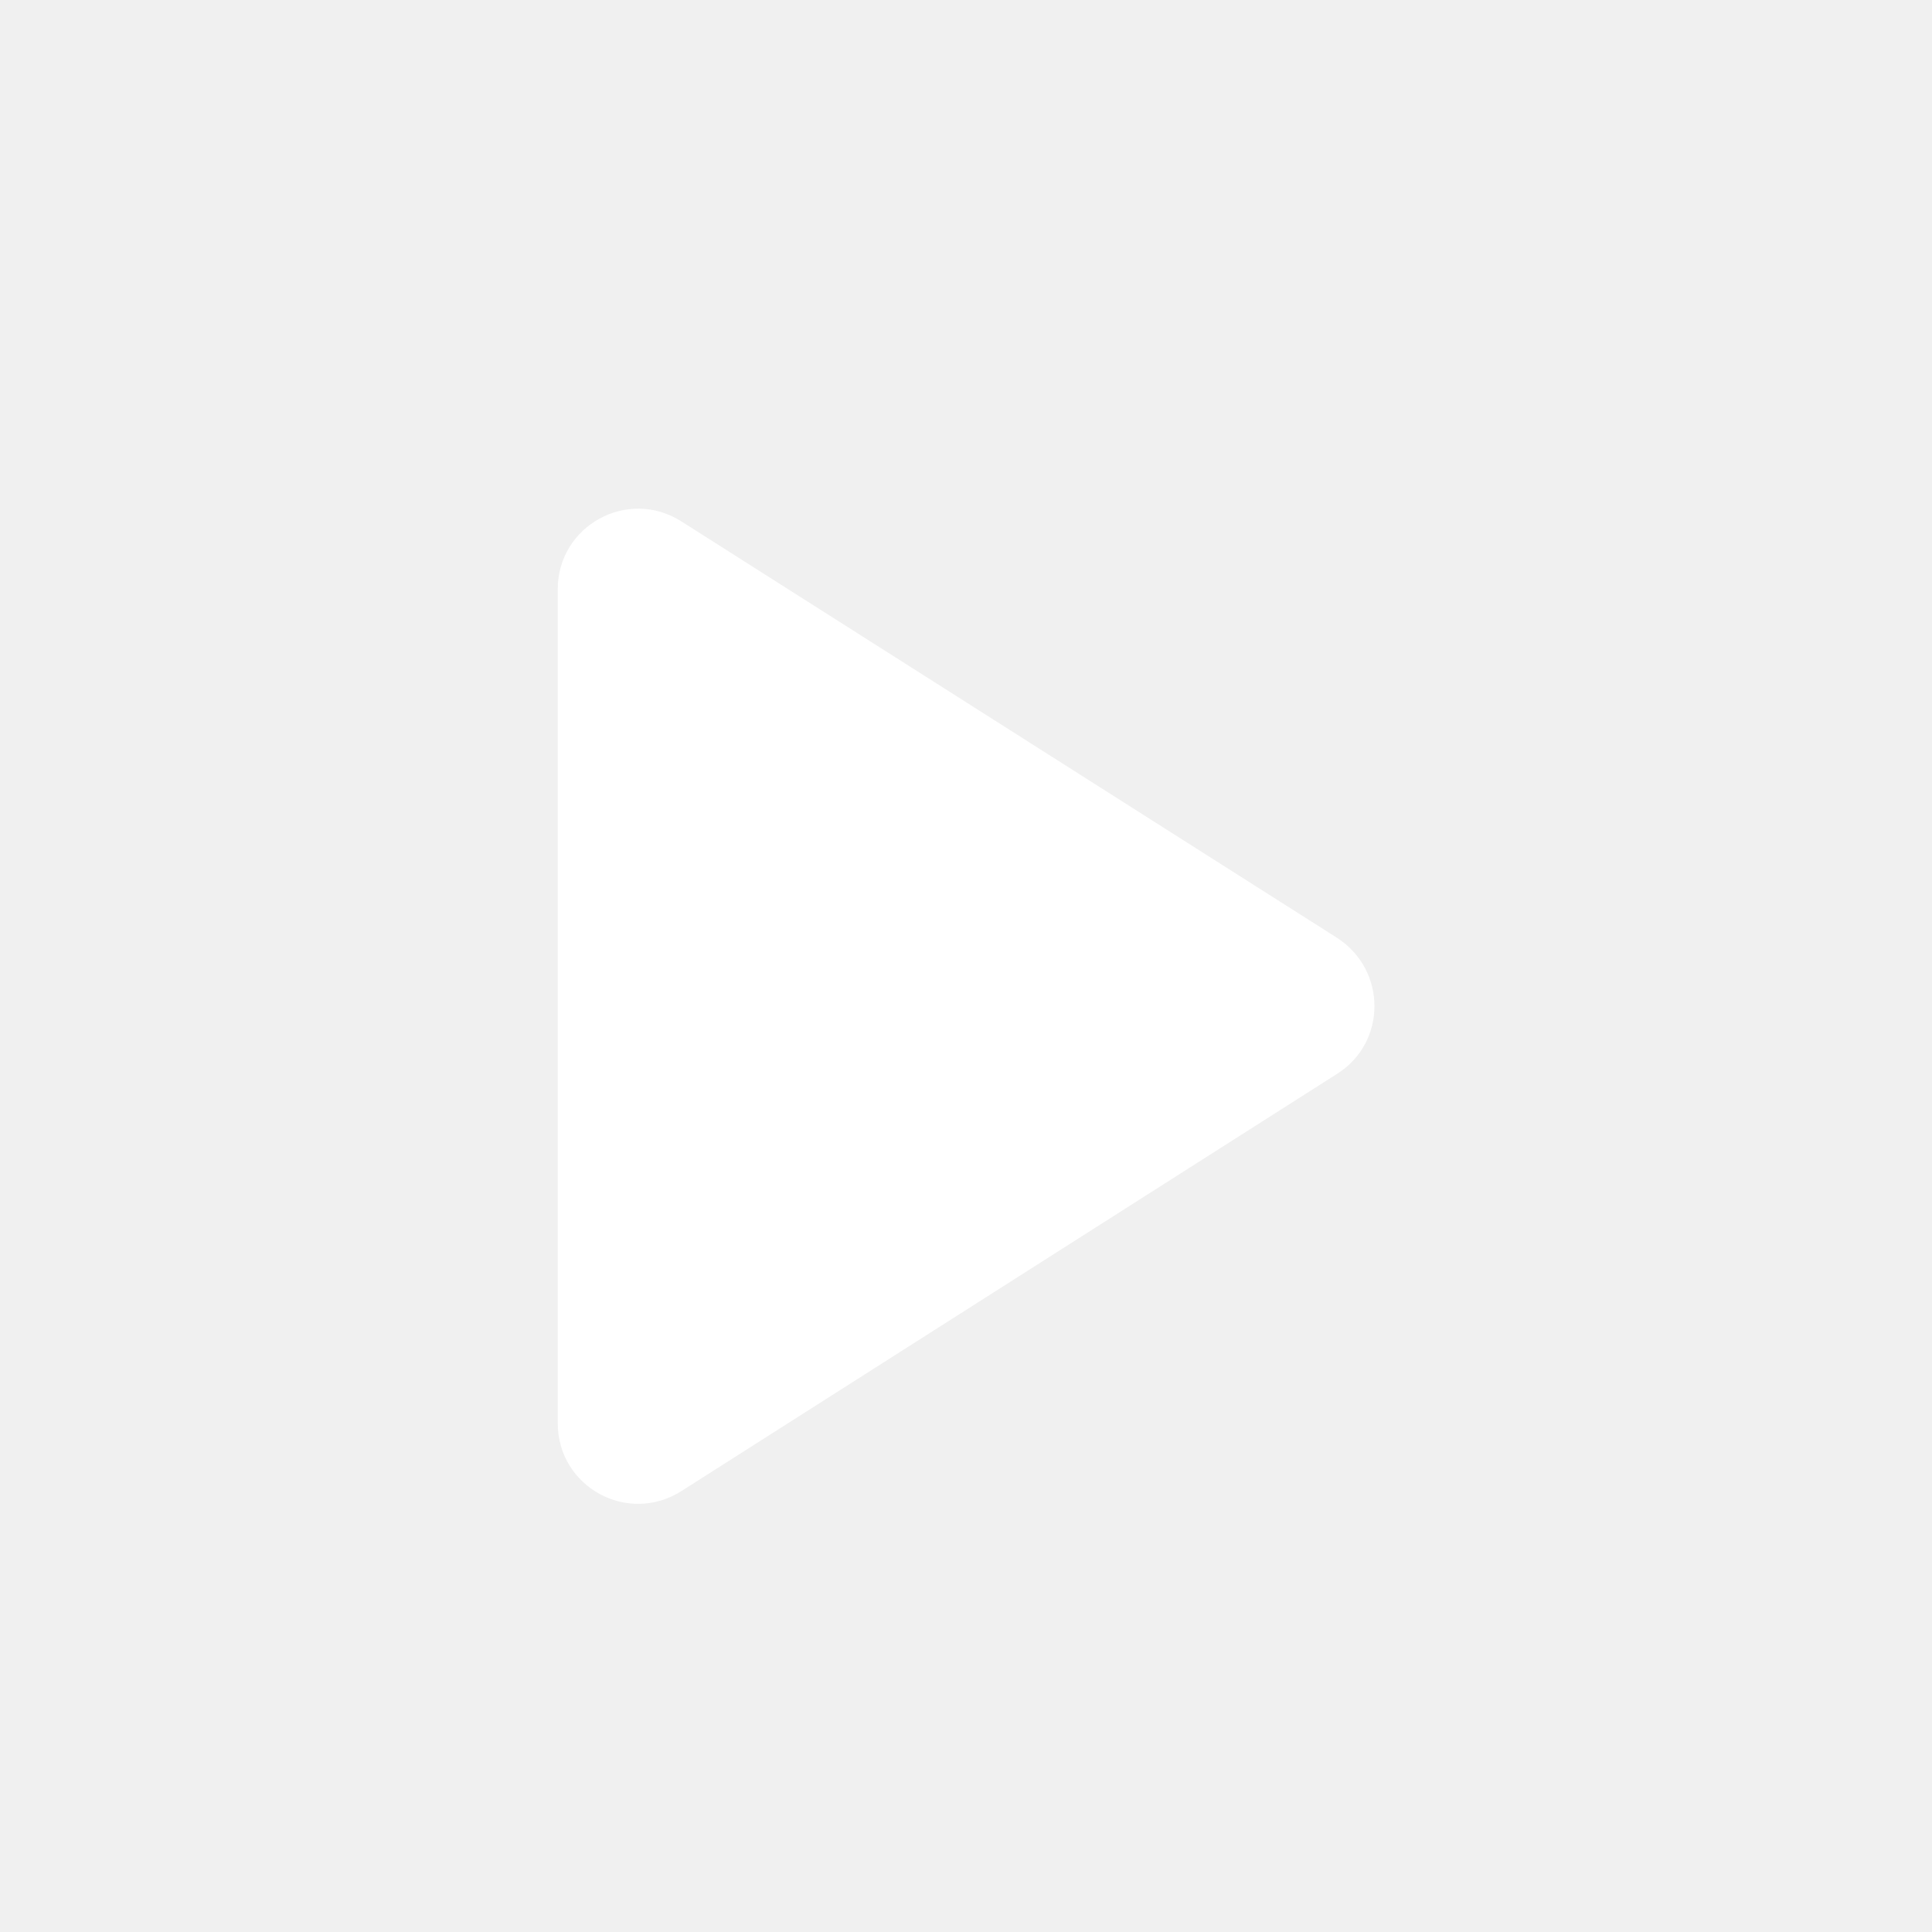
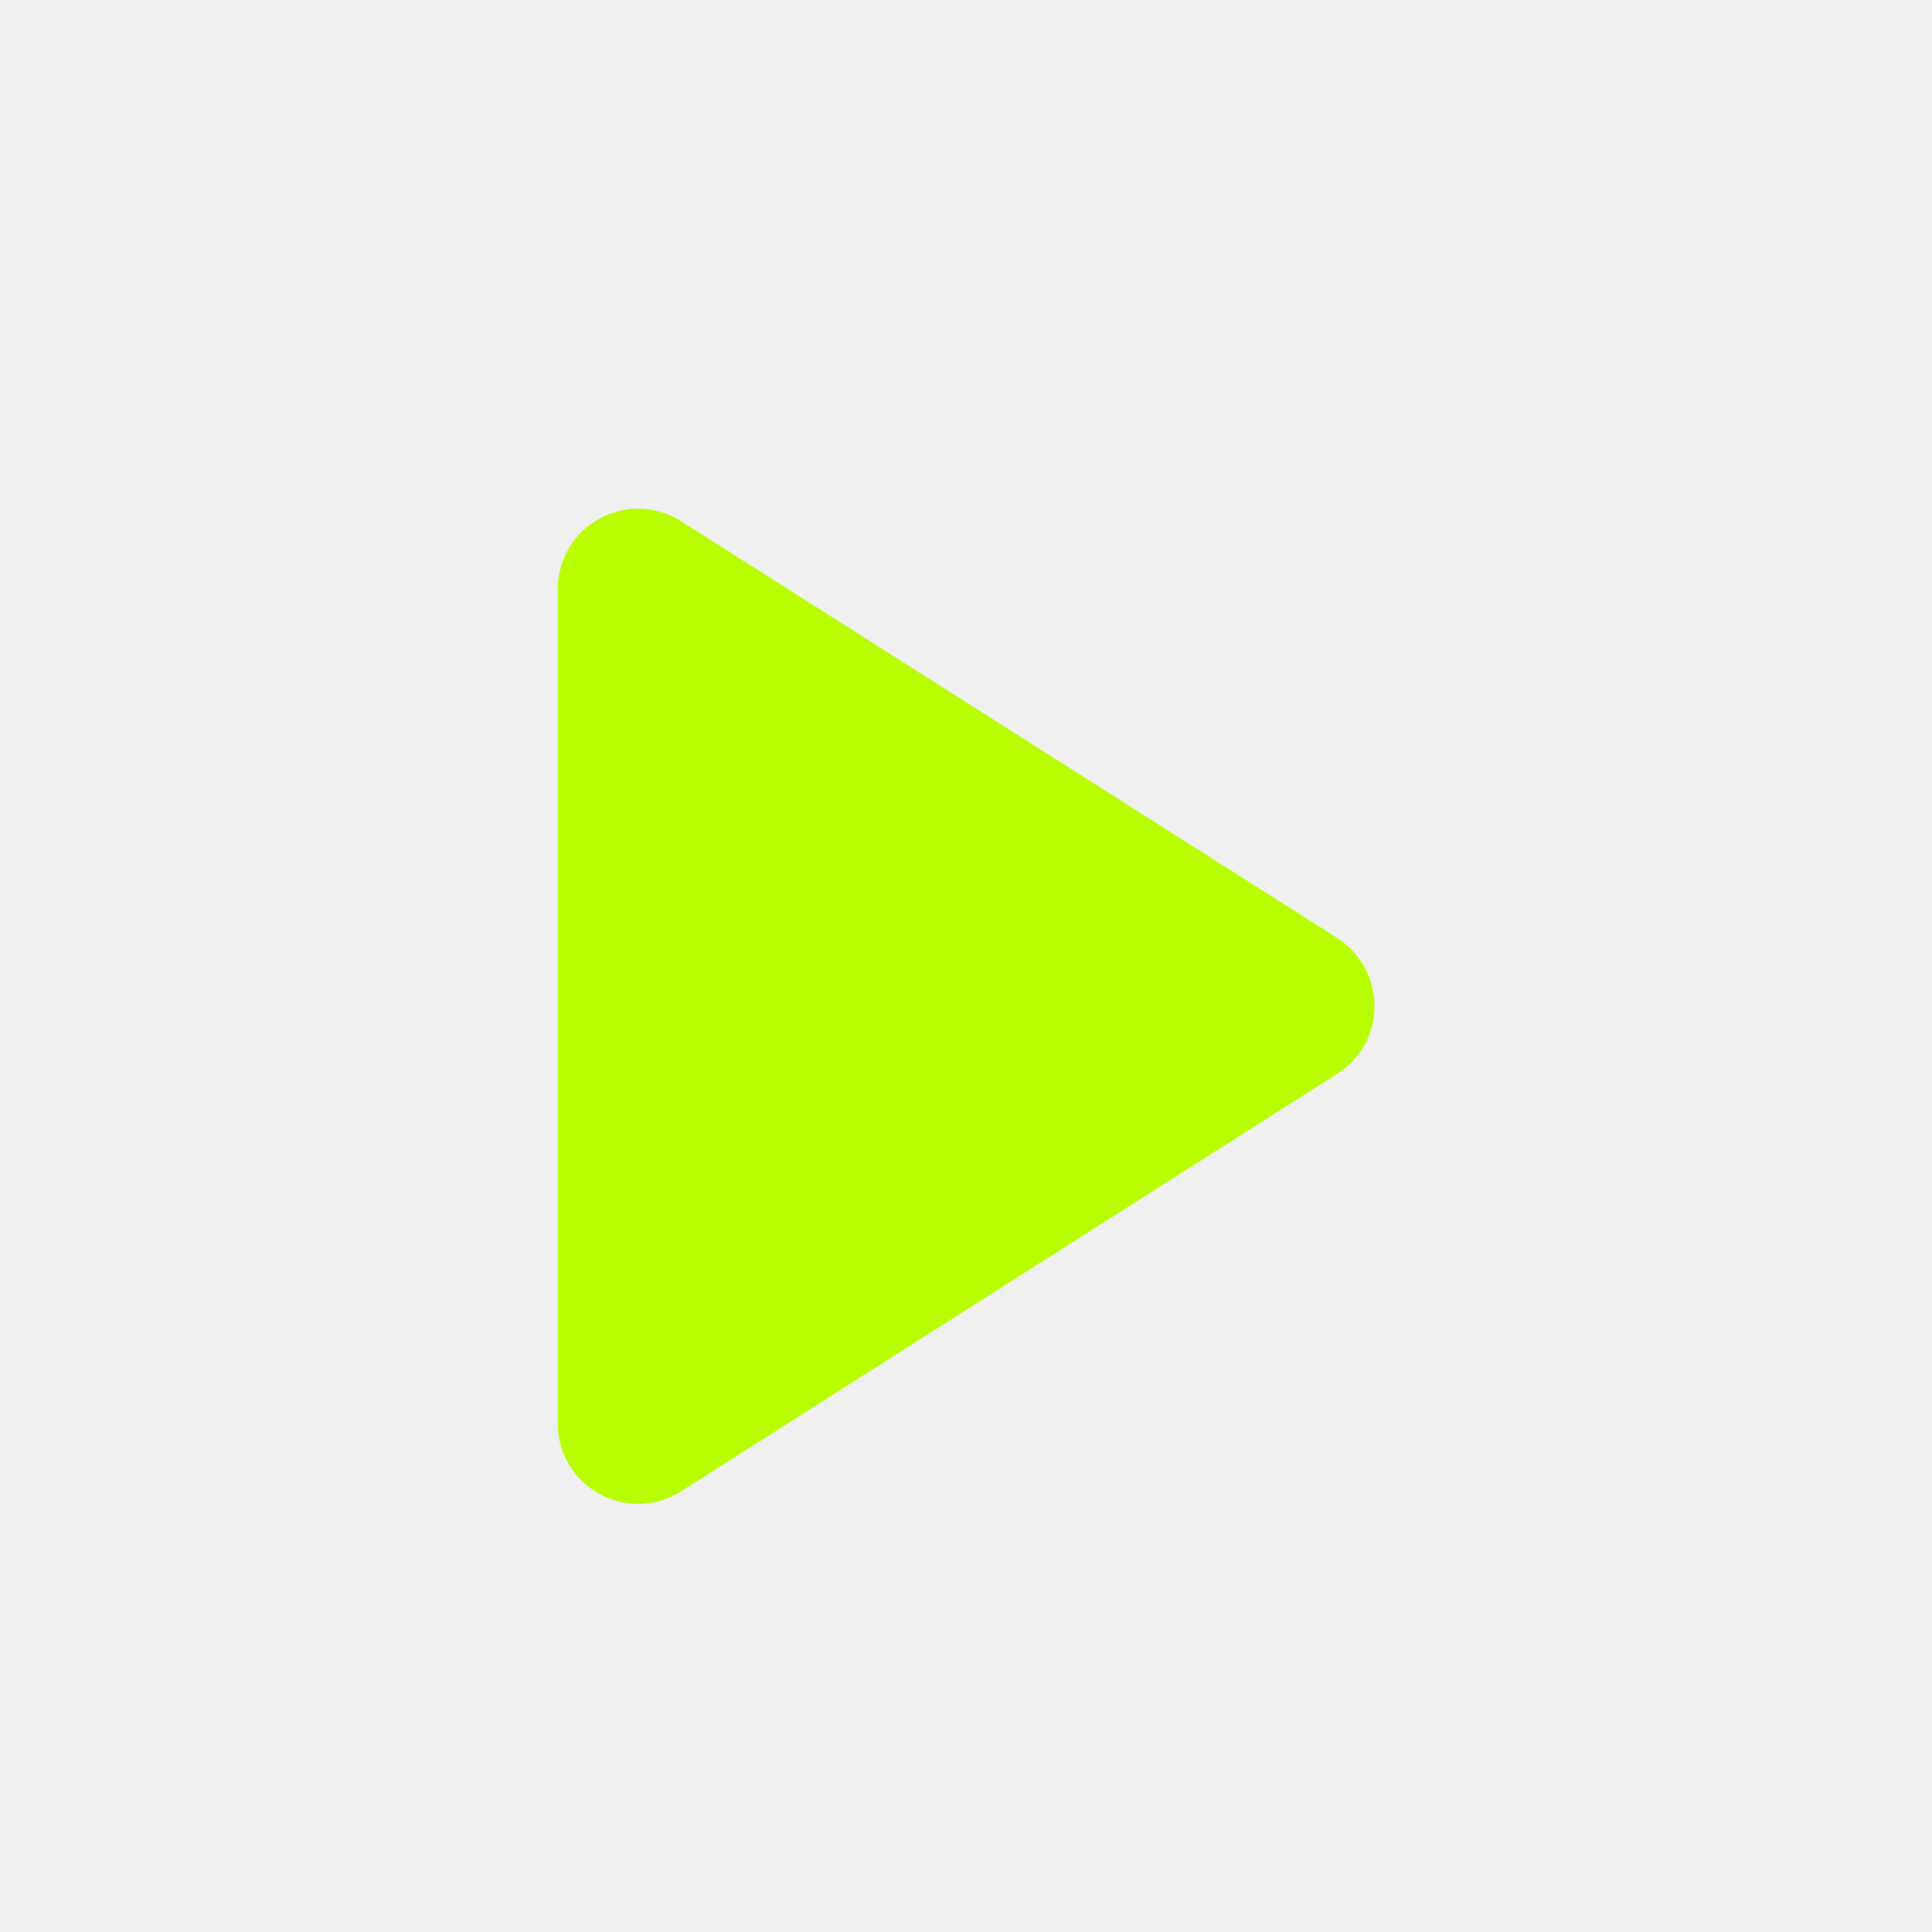
<svg xmlns="http://www.w3.org/2000/svg" width="32" height="32" viewBox="0 0 32 32" fill="none">
-   <path d="M9.238 9.76V23.573C9.238 24.627 10.398 25.267 11.292 24.693L22.145 17.787C22.972 17.267 22.972 16.067 22.145 15.533L11.292 8.64C10.398 8.067 9.238 8.707 9.238 9.76Z" fill="white" />
+   <path d="M9.238 9.76V23.573C9.238 24.627 10.398 25.267 11.292 24.693L22.145 17.787C22.972 17.267 22.972 16.067 22.145 15.533L11.292 8.64C10.398 8.067 9.238 8.707 9.238 9.76Z" fill="#B9FD02" />
</svg>
